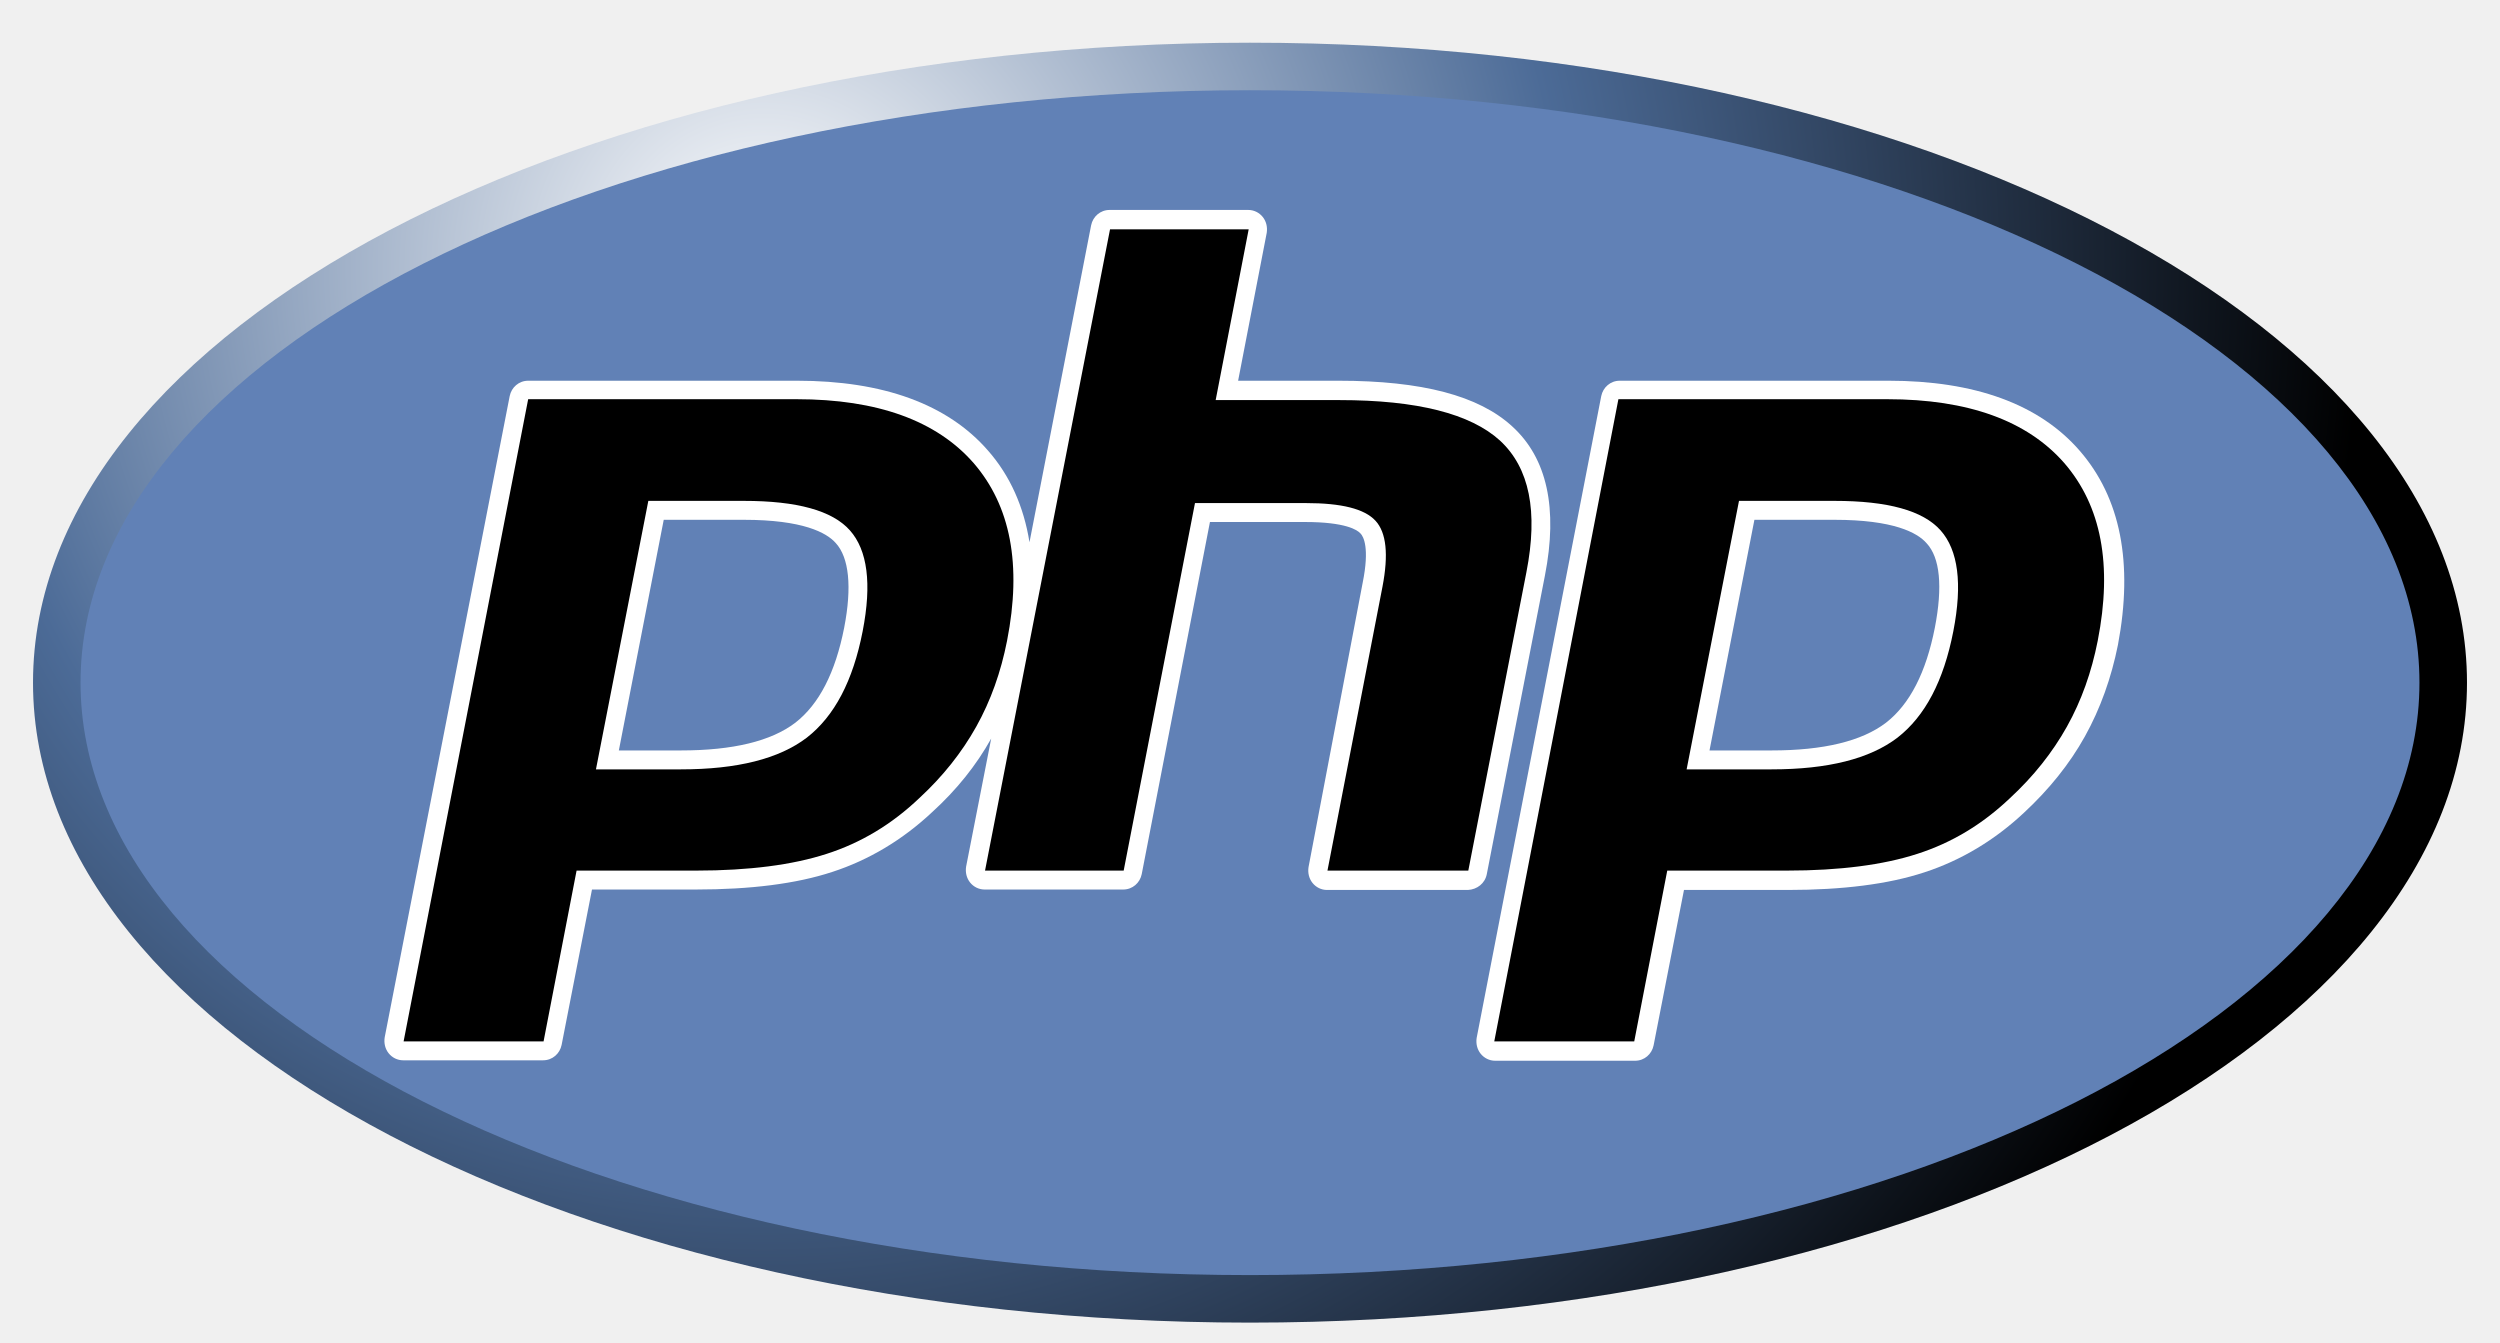
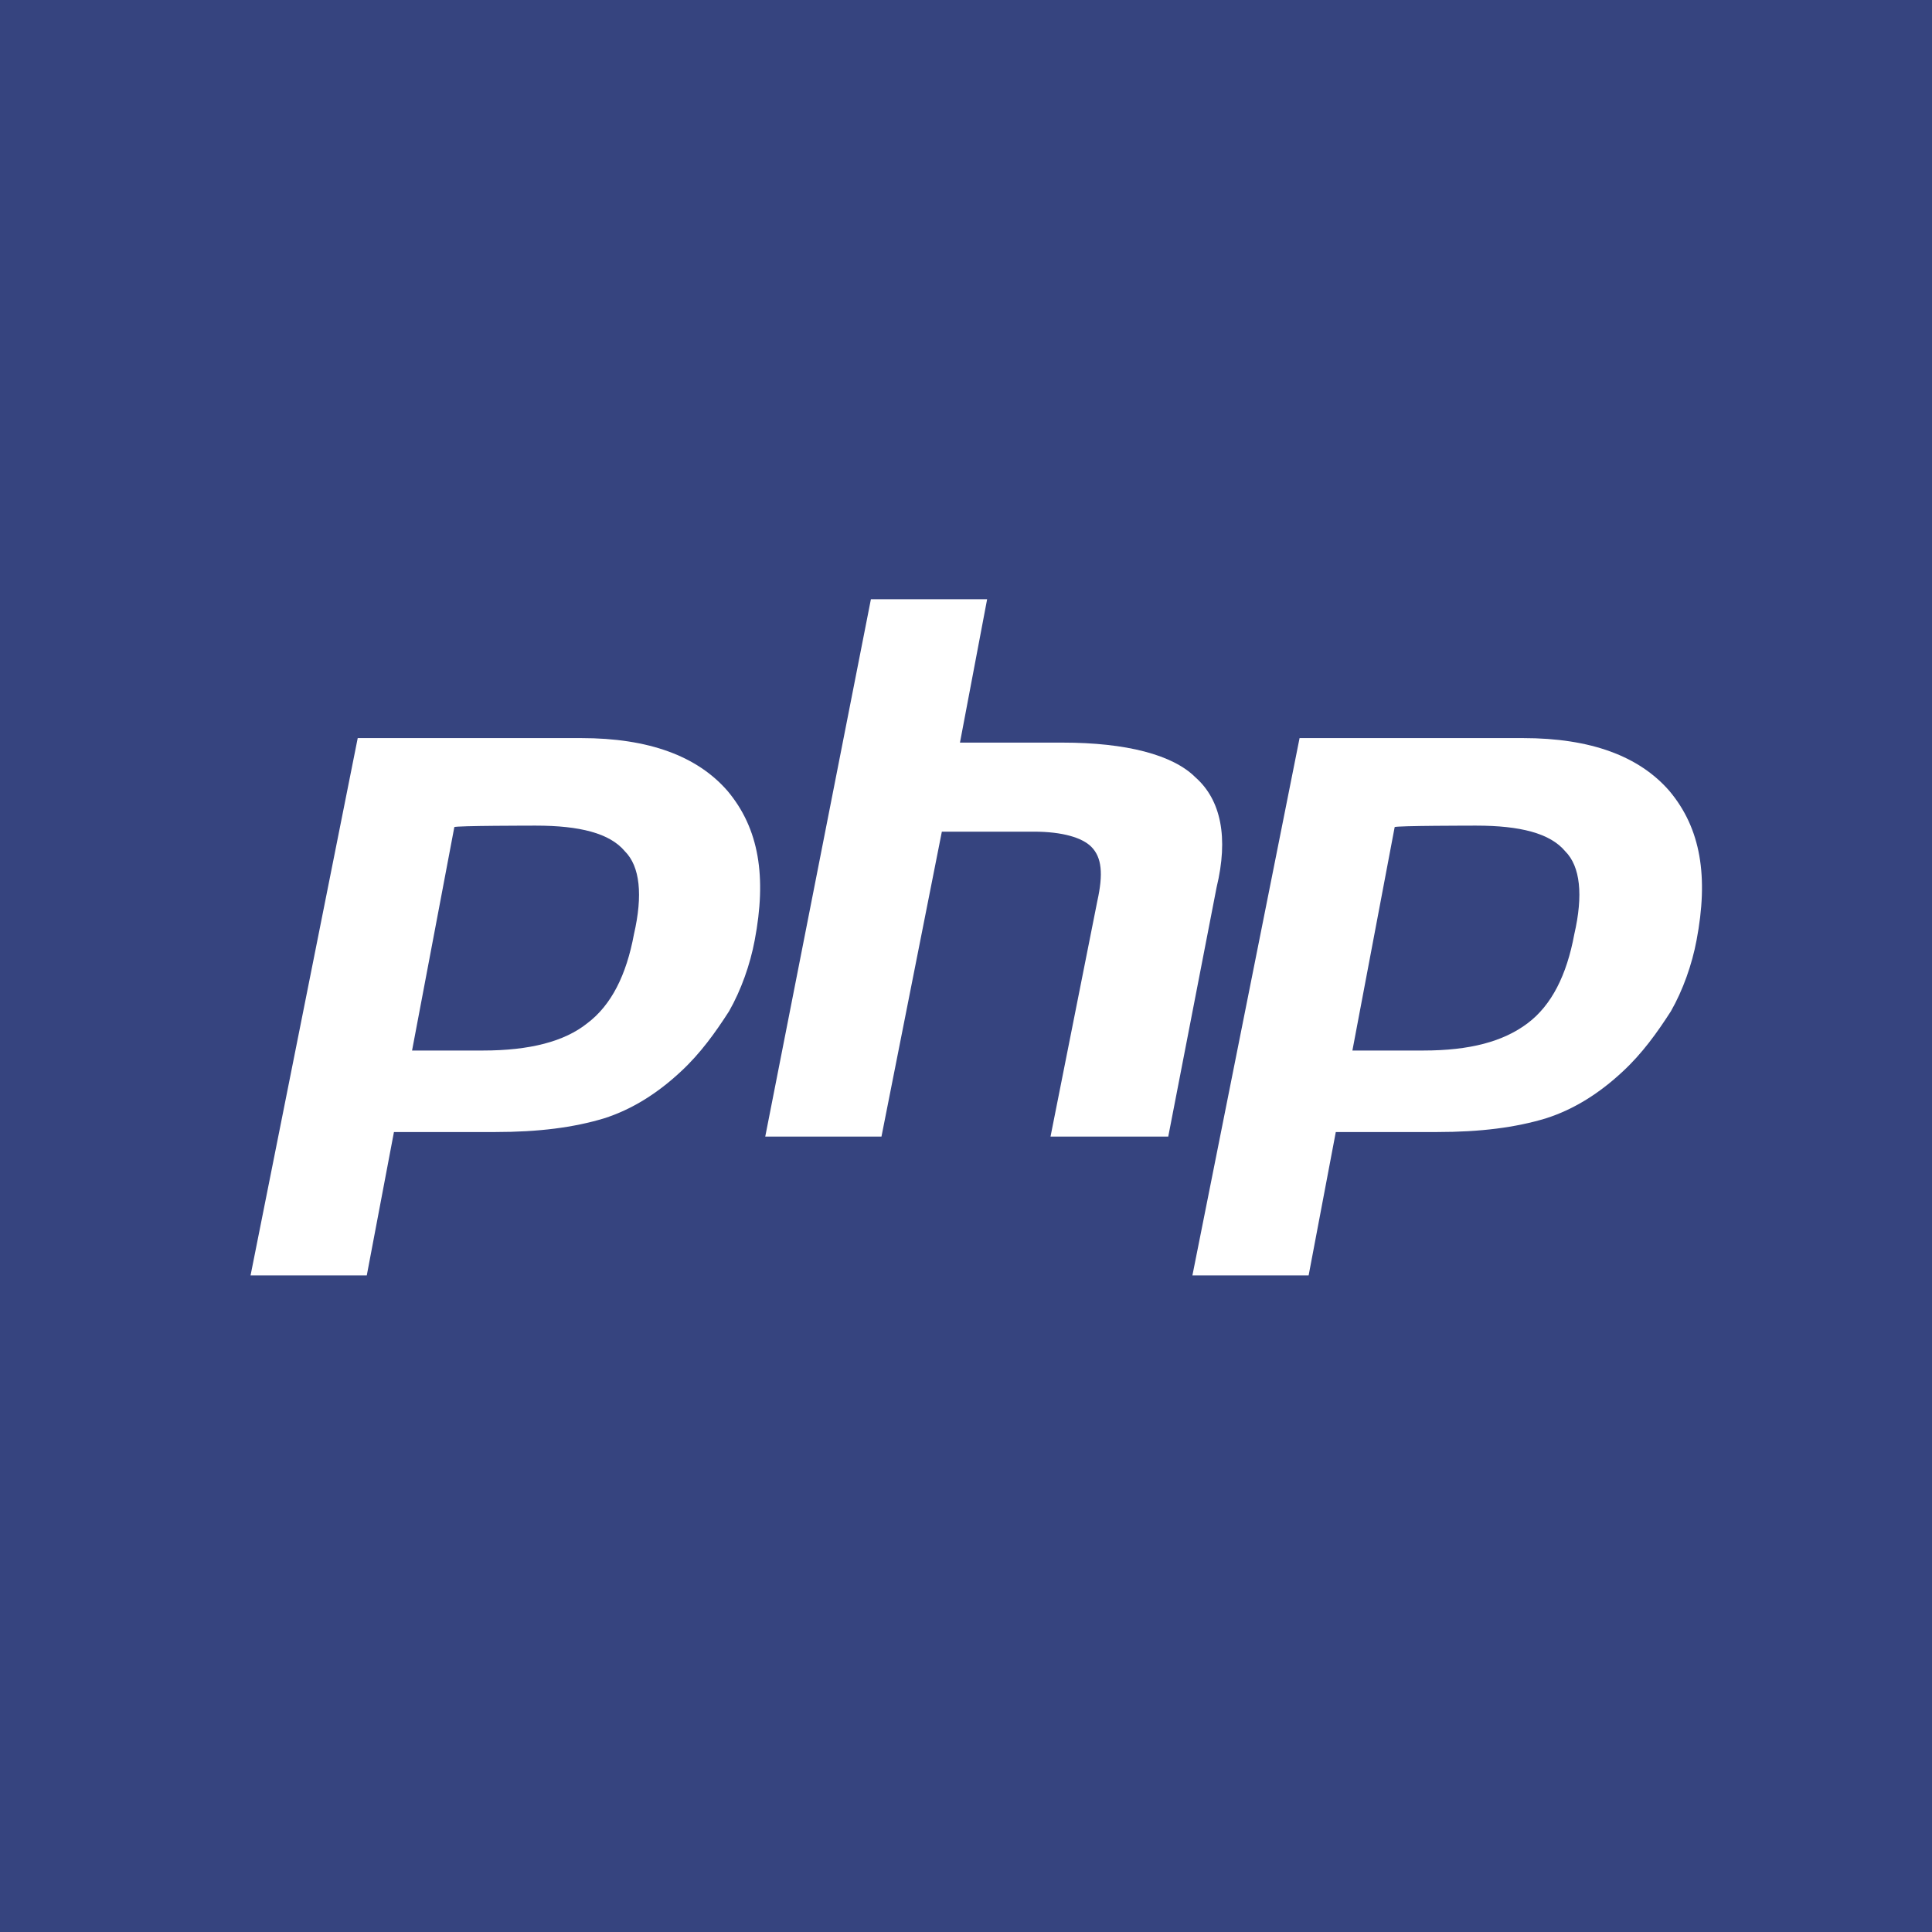
- <svg xmlns="http://www.w3.org/2000/svg" id="Layer_3" style="enable-background:new 0 0 568 305;" version="1.1" viewBox="0 0 568 305" xml:space="preserve">
+ <svg xmlns="http://www.w3.org/2000/svg" version="1.1" id="Lager_1" x="0px" y="0px" viewBox="0 0 128 128" style="enable-background:new 0 0 128 128;" xml:space="preserve">
  <style type="text/css">
- 	.st0{fill:url(#SVGID_1_);}
- 	.st1{fill:#6181B6;}
- 	.st2{fill:#FFFFFF;}
+ 	.st0{fill:#36447F;}
+ 	.st1{fill:#FFFFFF;}
</style>
-   <radialGradient cx="147" cy="240" gradientTransform="matrix(1 0 0 -1 26.5198 300.8029)" gradientUnits="userSpaceOnUse" id="SVGID_1_" r="363.057">
-     <stop offset="0" style="stop-color:#FFFFFF" />
-     <stop offset="0.5" style="stop-color:#4C6B97" />
-     <stop offset="1" style="stop-color:#000000" />
-   </radialGradient>
-   <ellipse class="st0" cx="284" cy="155.1" rx="276.5" ry="145.4" />
-   <ellipse class="st1" cx="284" cy="155.1" rx="265.7" ry="134.6" />
  <g>
-     <path class="st2" d="M337.8,198.6l13.2-67.8c3-15.3,0.5-26.7-7.4-33.9c-7.6-7-20.5-10.4-39.5-10.4h-22.8l6.5-33.6   c0.2-1.3-0.1-2.6-0.9-3.6c-0.8-1-2-1.6-3.3-1.6h-31.5c-2.1,0-3.8,1.5-4.2,3.5l-14,72c-1.3-8.1-4.4-15.1-9.4-20.8   c-9.2-10.6-23.9-15.9-43.4-15.9H120c-2.1,0-3.8,1.5-4.2,3.5L87.4,235.7c-0.2,1.3,0.1,2.6,0.9,3.6c0.8,1,2,1.6,3.3,1.6h31.8   c2.1,0,3.8-1.5,4.2-3.5l6.9-35.3h23.6c12.4,0,22.8-1.3,31-4c8.3-2.7,16-7.3,22.7-13.6c5.5-5,10-10.6,13.4-16.7l-5.7,29.1   c-0.2,1.3,0.1,2.6,0.9,3.6s2,1.6,3.3,1.6h31.5c2.1,0,3.8-1.5,4.2-3.5l15.5-80h21.6c9.2,0,11.9,1.8,12.6,2.6   c0.7,0.7,2.1,3.3,0.5,11.2L297.3,197c-0.2,1.3,0.1,2.6,0.9,3.6c0.8,1,2,1.6,3.3,1.6h32C335.6,202.1,337.4,200.7,337.8,198.6z    M191.8,142.6c-2,10.2-5.7,17.4-11.1,21.6c-5.5,4.2-14.2,6.3-26,6.3h-14.1l10.2-52.4H169c13.4,0,18.8,2.9,20.9,5.3   C192.9,126.7,193.6,133.3,191.8,142.6z" />
-     <path class="st2" d="M472.5,102.4c-9.2-10.6-23.9-15.9-43.4-15.9H368c-2.1,0-3.8,1.5-4.2,3.5l-28.3,145.8c-0.2,1.3,0.1,2.6,0.9,3.6   s2,1.6,3.3,1.6h31.8c2.1,0,3.8-1.5,4.2-3.5l6.9-35.3h23.6c12.4,0,22.8-1.3,31-4c8.3-2.7,16-7.3,22.7-13.6   c5.6-5.2,10.3-11,13.8-17.3c3.5-6.3,6-13.3,7.5-20.8C484.7,127.9,481.8,113.1,472.5,102.4z M439.6,142.6   c-2,10.2-5.7,17.4-11.1,21.6c-5.5,4.2-14.2,6.3-26,6.3h-14.1l10.2-52.4h18.2c13.4,0,18.8,2.9,20.9,5.3   C440.8,126.7,441.4,133.3,439.6,142.6z" />
-   </g>
-   <g>
-     <path d="M169,113.8c12.1,0,20.1,2.2,24.1,6.7c4,4.5,5,12.1,2.9,22.9c-2.2,11.3-6.4,19.3-12.7,24.2c-6.3,4.8-15.8,7.2-28.6,7.2   h-19.3l11.9-61L169,113.8L169,113.8z M91.7,236.6h31.8l7.5-38.8h27.2c12,0,21.9-1.3,29.6-3.8c7.8-2.5,14.8-6.7,21.1-12.7   c5.3-4.9,9.6-10.3,12.9-16.2c3.3-5.9,5.6-12.4,7-19.5c3.4-17.3,0.8-30.7-7.6-40.4c-8.4-9.6-21.8-14.5-40.2-14.5H120L91.7,236.6z" />
-     <path d="M252.2,52.1h31.5l-7.5,38.8h28.1c17.7,0,29.8,3.1,36.5,9.2c6.7,6.2,8.7,16.1,6,29.9l-13.2,67.8h-32l12.5-64.5   c1.4-7.3,0.9-12.3-1.6-15c-2.5-2.7-7.7-4-15.8-4h-25.2l-16.2,83.5h-31.5L252.2,52.1z" />
-     <path d="M416.8,113.8c12.1,0,20.1,2.2,24.1,6.7c4,4.5,5,12.1,2.9,22.9c-2.2,11.3-6.4,19.3-12.7,24.2c-6.3,4.8-15.8,7.2-28.6,7.2   h-19.3l11.9-61L416.8,113.8L416.8,113.8z M339.5,236.6h31.8l7.5-38.8H406c12,0,21.9-1.3,29.6-3.8c7.8-2.5,14.8-6.7,21.1-12.7   c5.3-4.9,9.6-10.3,12.9-16.2c3.3-5.9,5.6-12.4,7-19.5c3.4-17.3,0.8-30.7-7.6-40.4c-8.4-9.6-21.8-14.5-40.2-14.5h-61.1L339.5,236.6z   " />
+     <rect class="st0" width="128" height="128" />
+     <g id="Layer_2_1_">
+       <g>
+         <g>
+           <path class="st1" d="M35.5,54.7c2.9,0,4.9,0.5,5.9,1.7c1,1,1.2,2.9,0.6,5.5c-0.5,2.7-1.5,4.7-3.1,5.9c-1.5,1.2-3.8,1.8-6.9,1.8      h-4.7l2.8-14.8C30.1,54.7,35.5,54.7,35.5,54.7z M16.6,84.5h7.7l1.8-9.5h6.7c2.9,0,5.2-0.3,7.2-0.9c1.9-0.6,3.6-1.7,5.1-3.1      c1.3-1.2,2.3-2.6,3.2-4c0.8-1.4,1.4-3.1,1.7-4.7c0.8-4.2,0.3-7.4-1.8-9.9c-2-2.3-5.2-3.5-9.7-3.5H23.7L16.6,84.5z" />
+           <path class="st1" d="M57.7,39.7h7.7l-1.8,9.5h6.8c4.2,0,7.3,0.8,8.8,2.3c1.7,1.5,2.2,4,1.4,7.3l-3.2,16.5h-7.8l3.1-15.6      c0.4-1.8,0.3-2.9-0.4-3.6c-0.6-0.6-1.9-1-3.8-1h-6.1l-4,20.2h-7.7L57.7,39.7z" />
+           <path class="st1" d="M97.8,54.7c2.9,0,4.9,0.5,5.9,1.7c1,1,1.2,2.9,0.6,5.5c-0.5,2.7-1.5,4.7-3.1,5.9s-3.8,1.8-6.9,1.8h-4.7      l2.8-14.8C92.4,54.7,97.8,54.7,97.8,54.7z M79,84.5h7.7l1.8-9.5h6.7c2.9,0,5.2-0.3,7.2-0.9c1.9-0.6,3.6-1.7,5.1-3.1      c1.3-1.2,2.3-2.6,3.2-4c0.8-1.4,1.4-3.1,1.7-4.7c0.8-4.2,0.3-7.4-1.8-9.9c-2-2.3-5.2-3.5-9.7-3.5H86.1L79,84.5z" />
+         </g>
+       </g>
+     </g>
  </g>
</svg>
